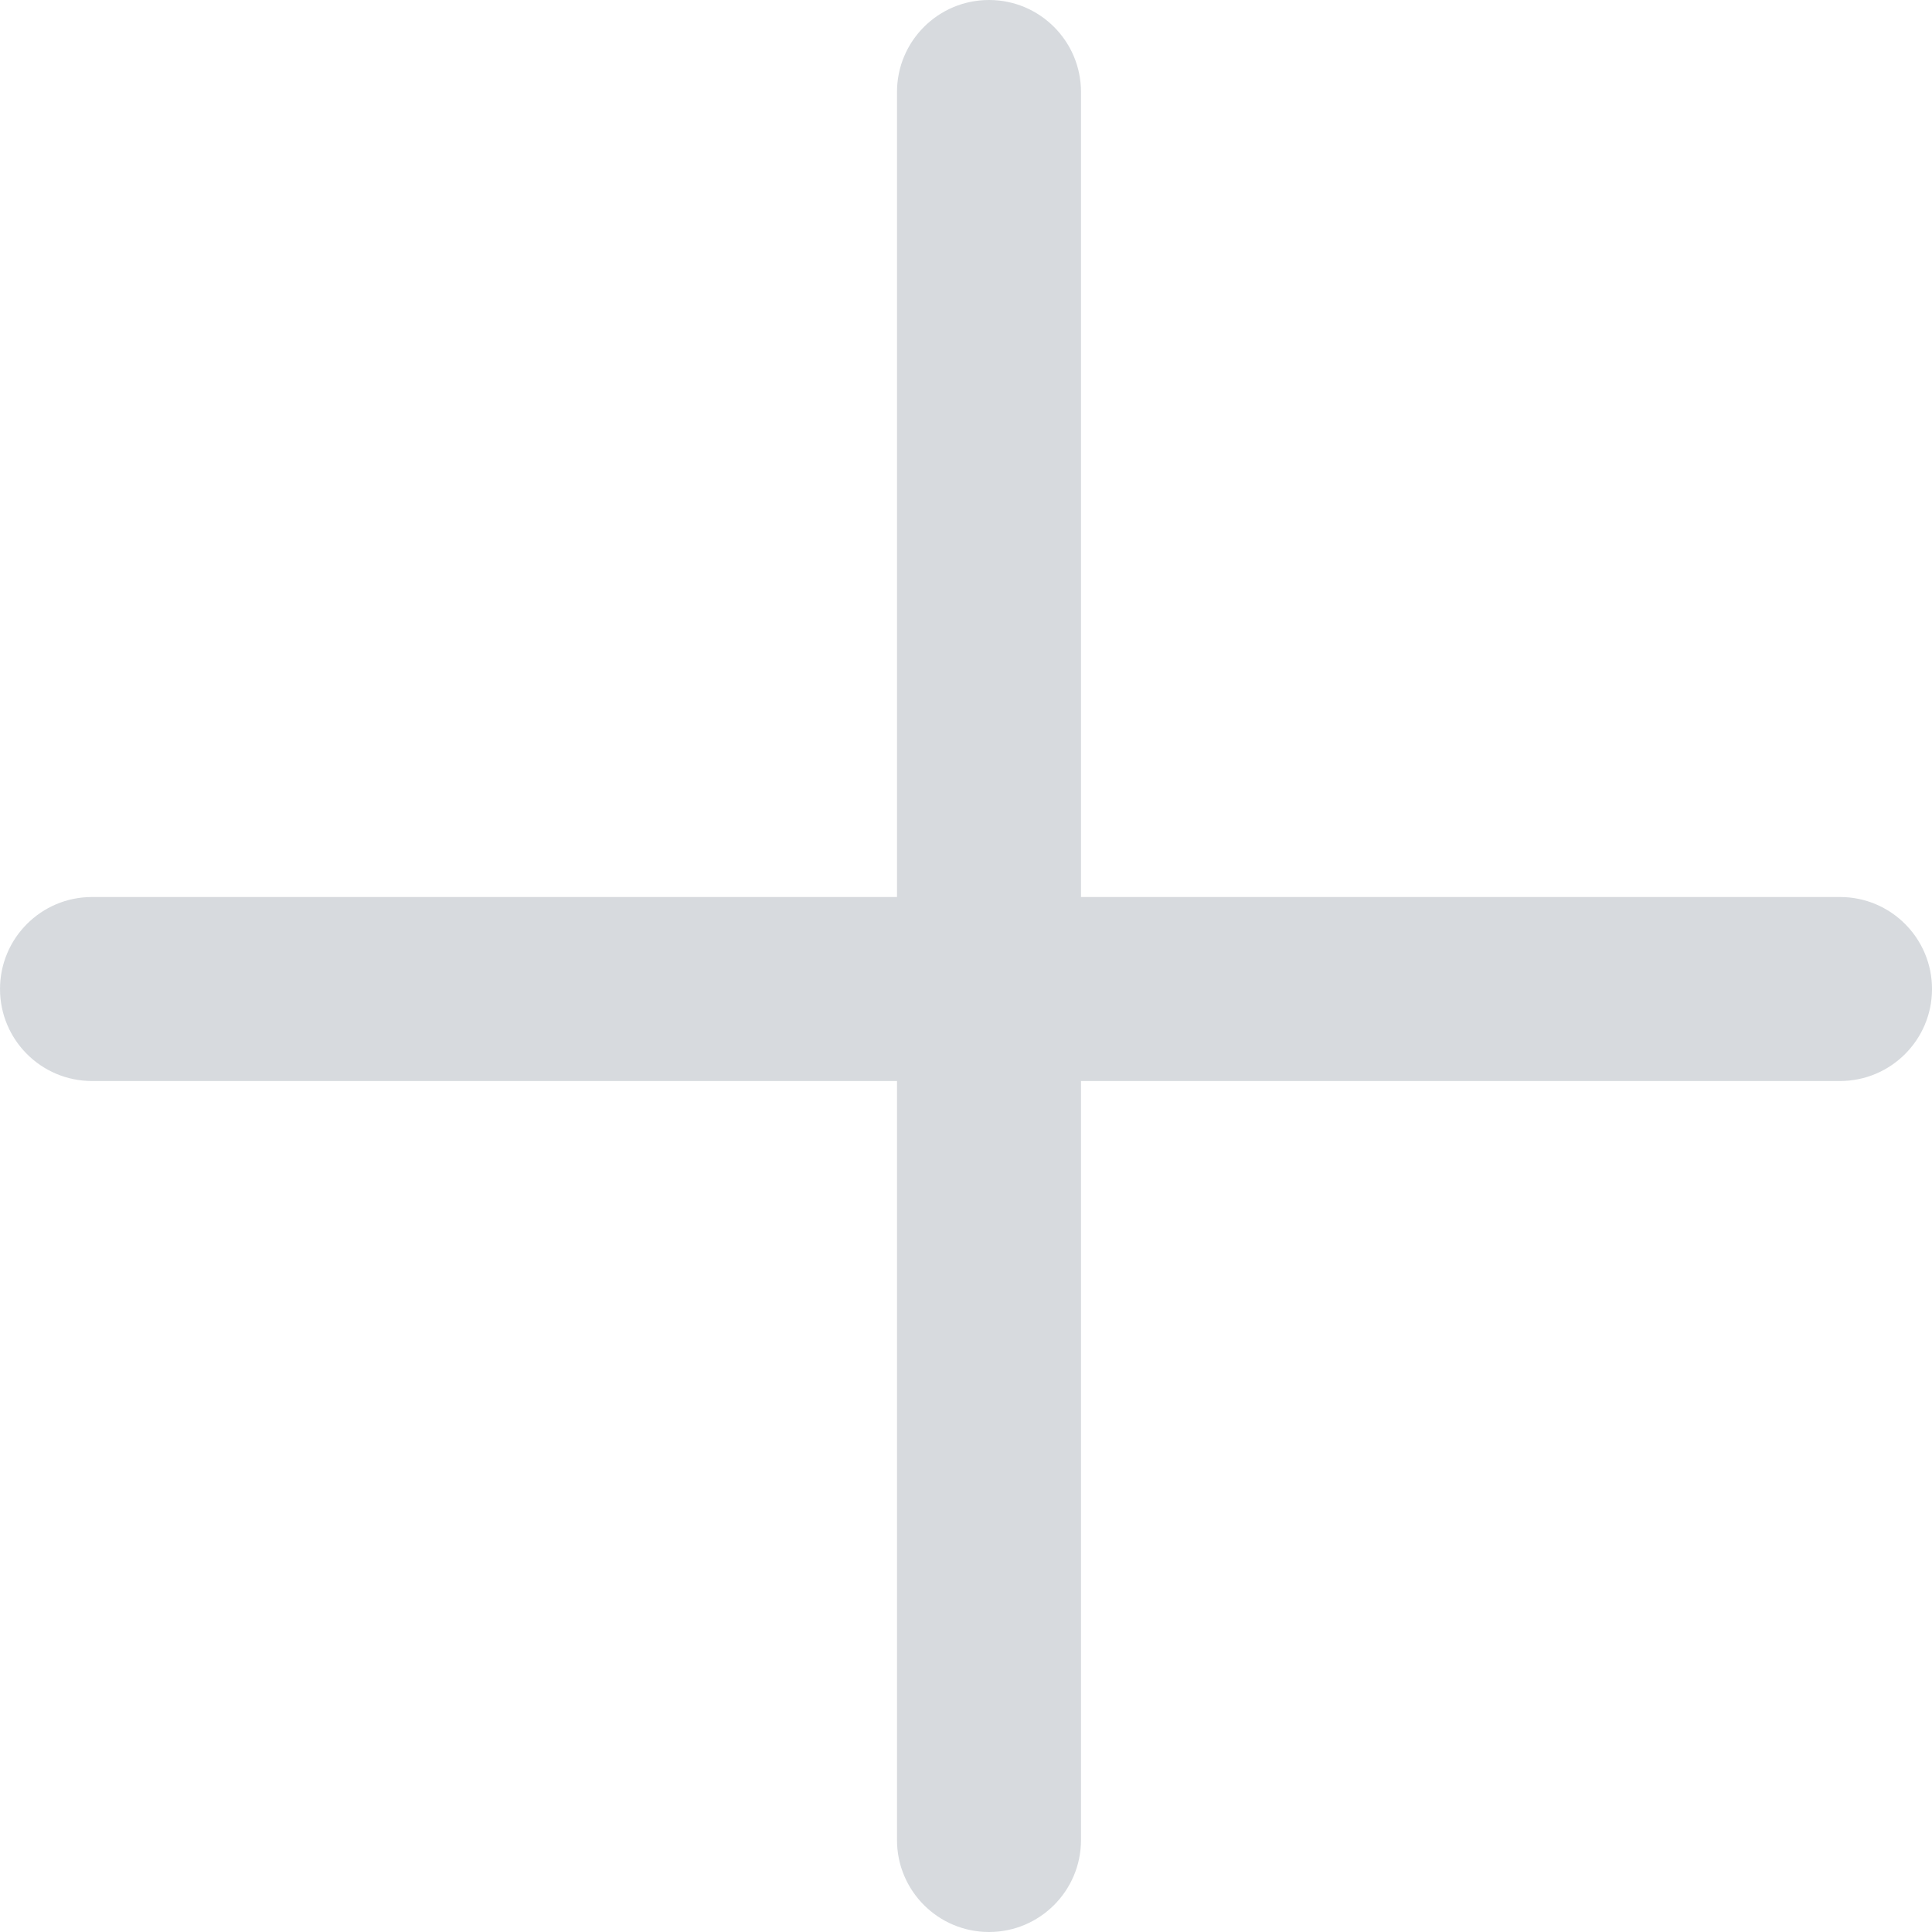
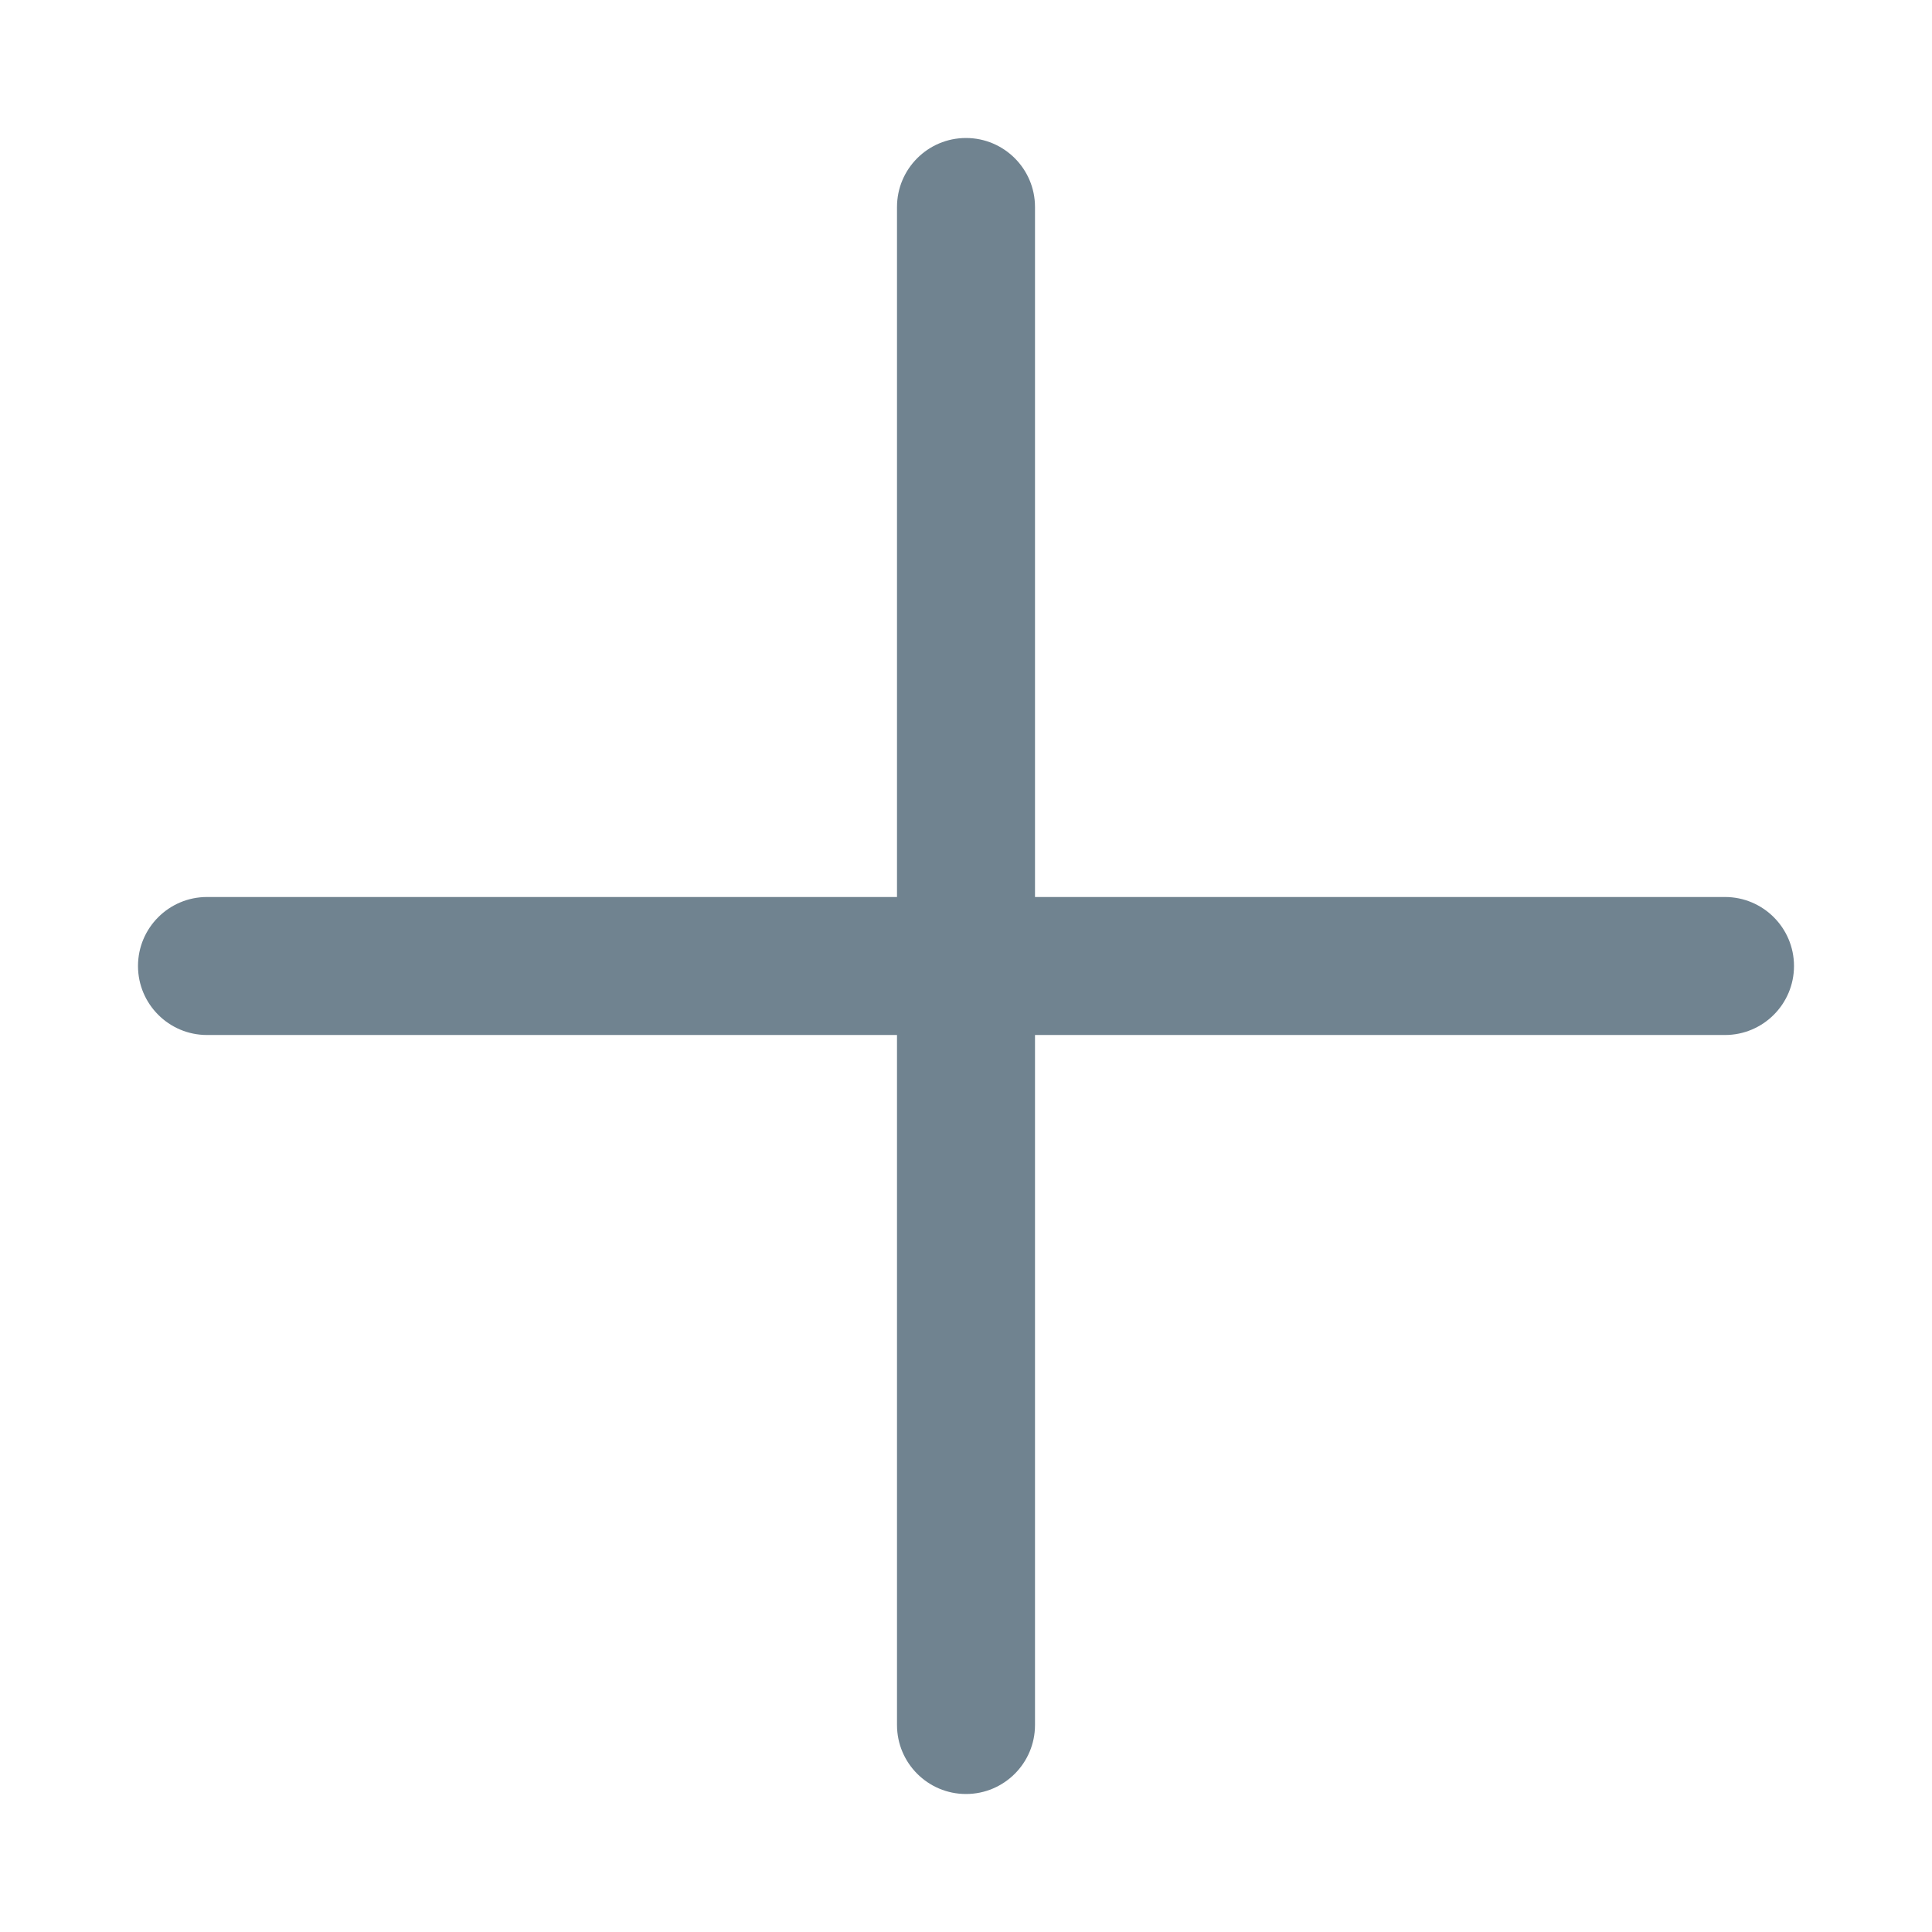
- <svg xmlns="http://www.w3.org/2000/svg" width="21" height="21" viewBox="0 0 21 21" fill="none">
-   <g opacity="0.4">
-     <rect x="9.75" width="2" height="21" rx="1" fill="#9AA3AD" />
-     <rect x="21" y="9.75" width="2" height="21" rx="1" transform="rotate(90 21 9.75012)" fill="#9AA3AD" />
-   </g>
+ <svg xmlns="http://www.w3.org/2000/svg" width="28" height="28" viewBox="0 0 28 28" fill="none">
+   <path d="M13 25C13 25.552 13.448 26 14 26C14.552 26 15 25.552 15 25V15H25C25.552 15 26 14.552 26 14C26 13.448 25.552 13 25 13H15V3C15 2.448 14.552 2 14 2C13.448 2 13 2.448 13 3V13H3C2.448 13 2 13.448 2 14C2 14.552 2.448 15 3 15H13V25Z" fill="#708390" />
</svg>
